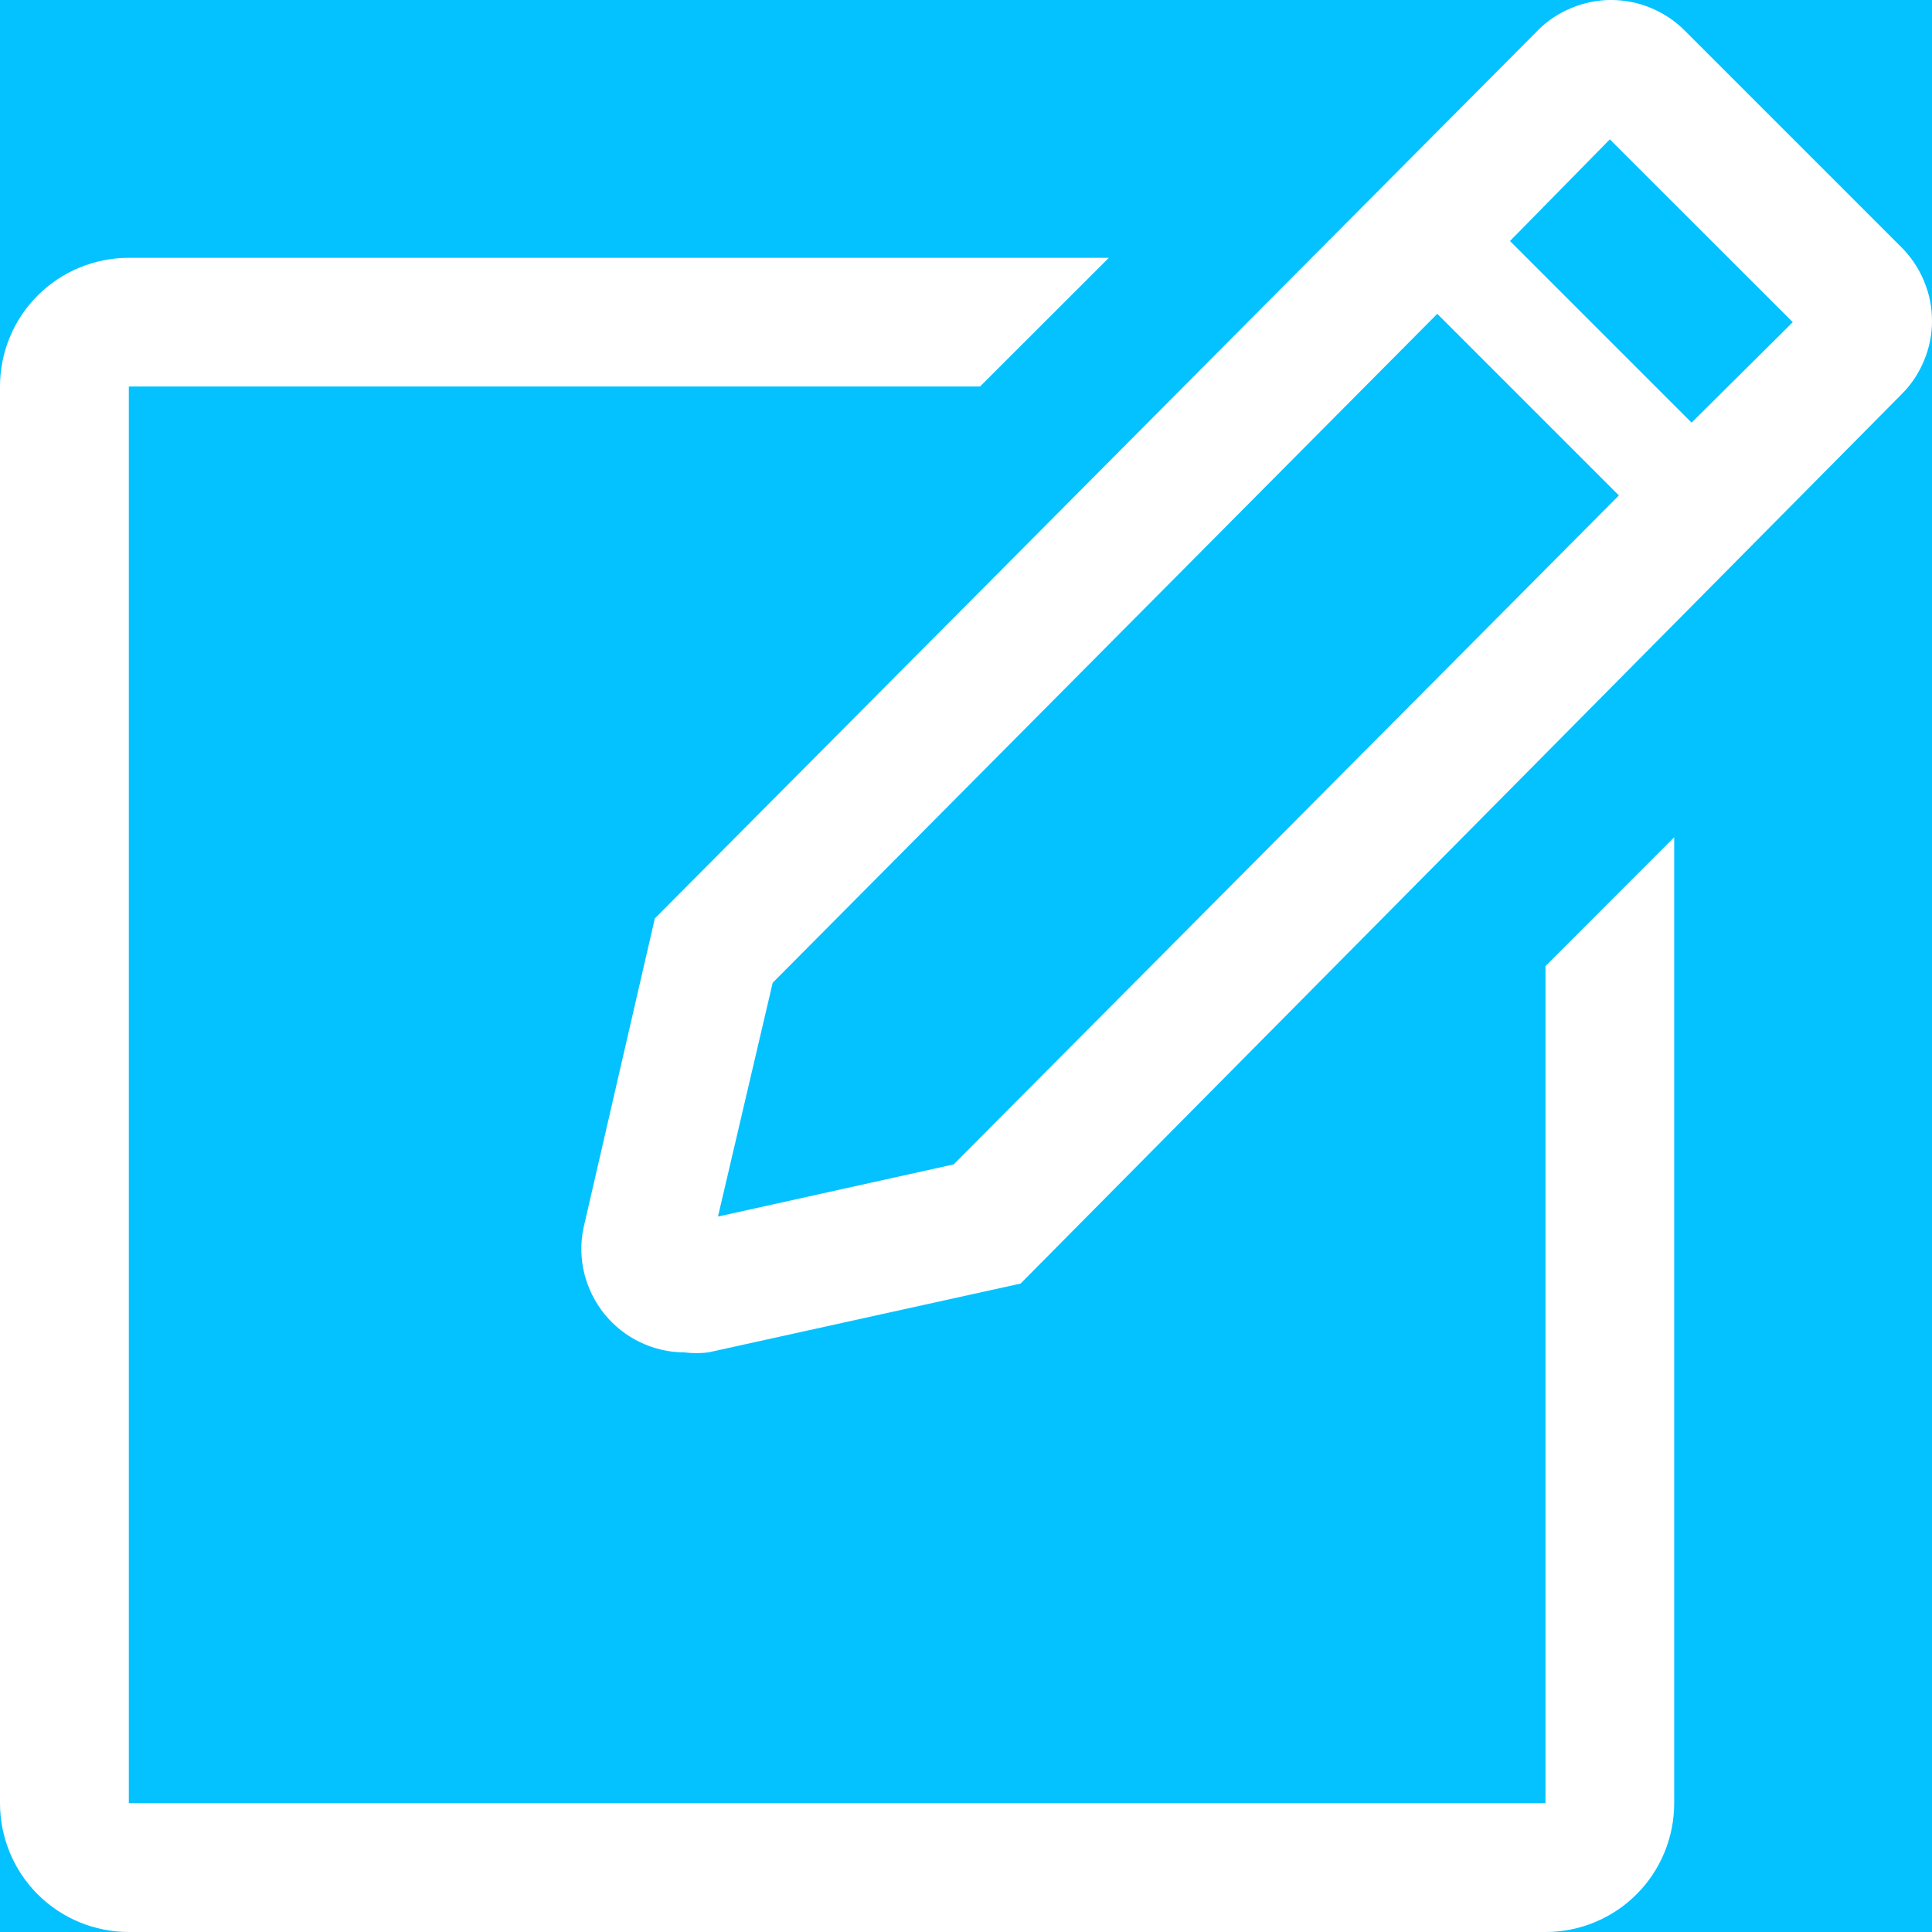
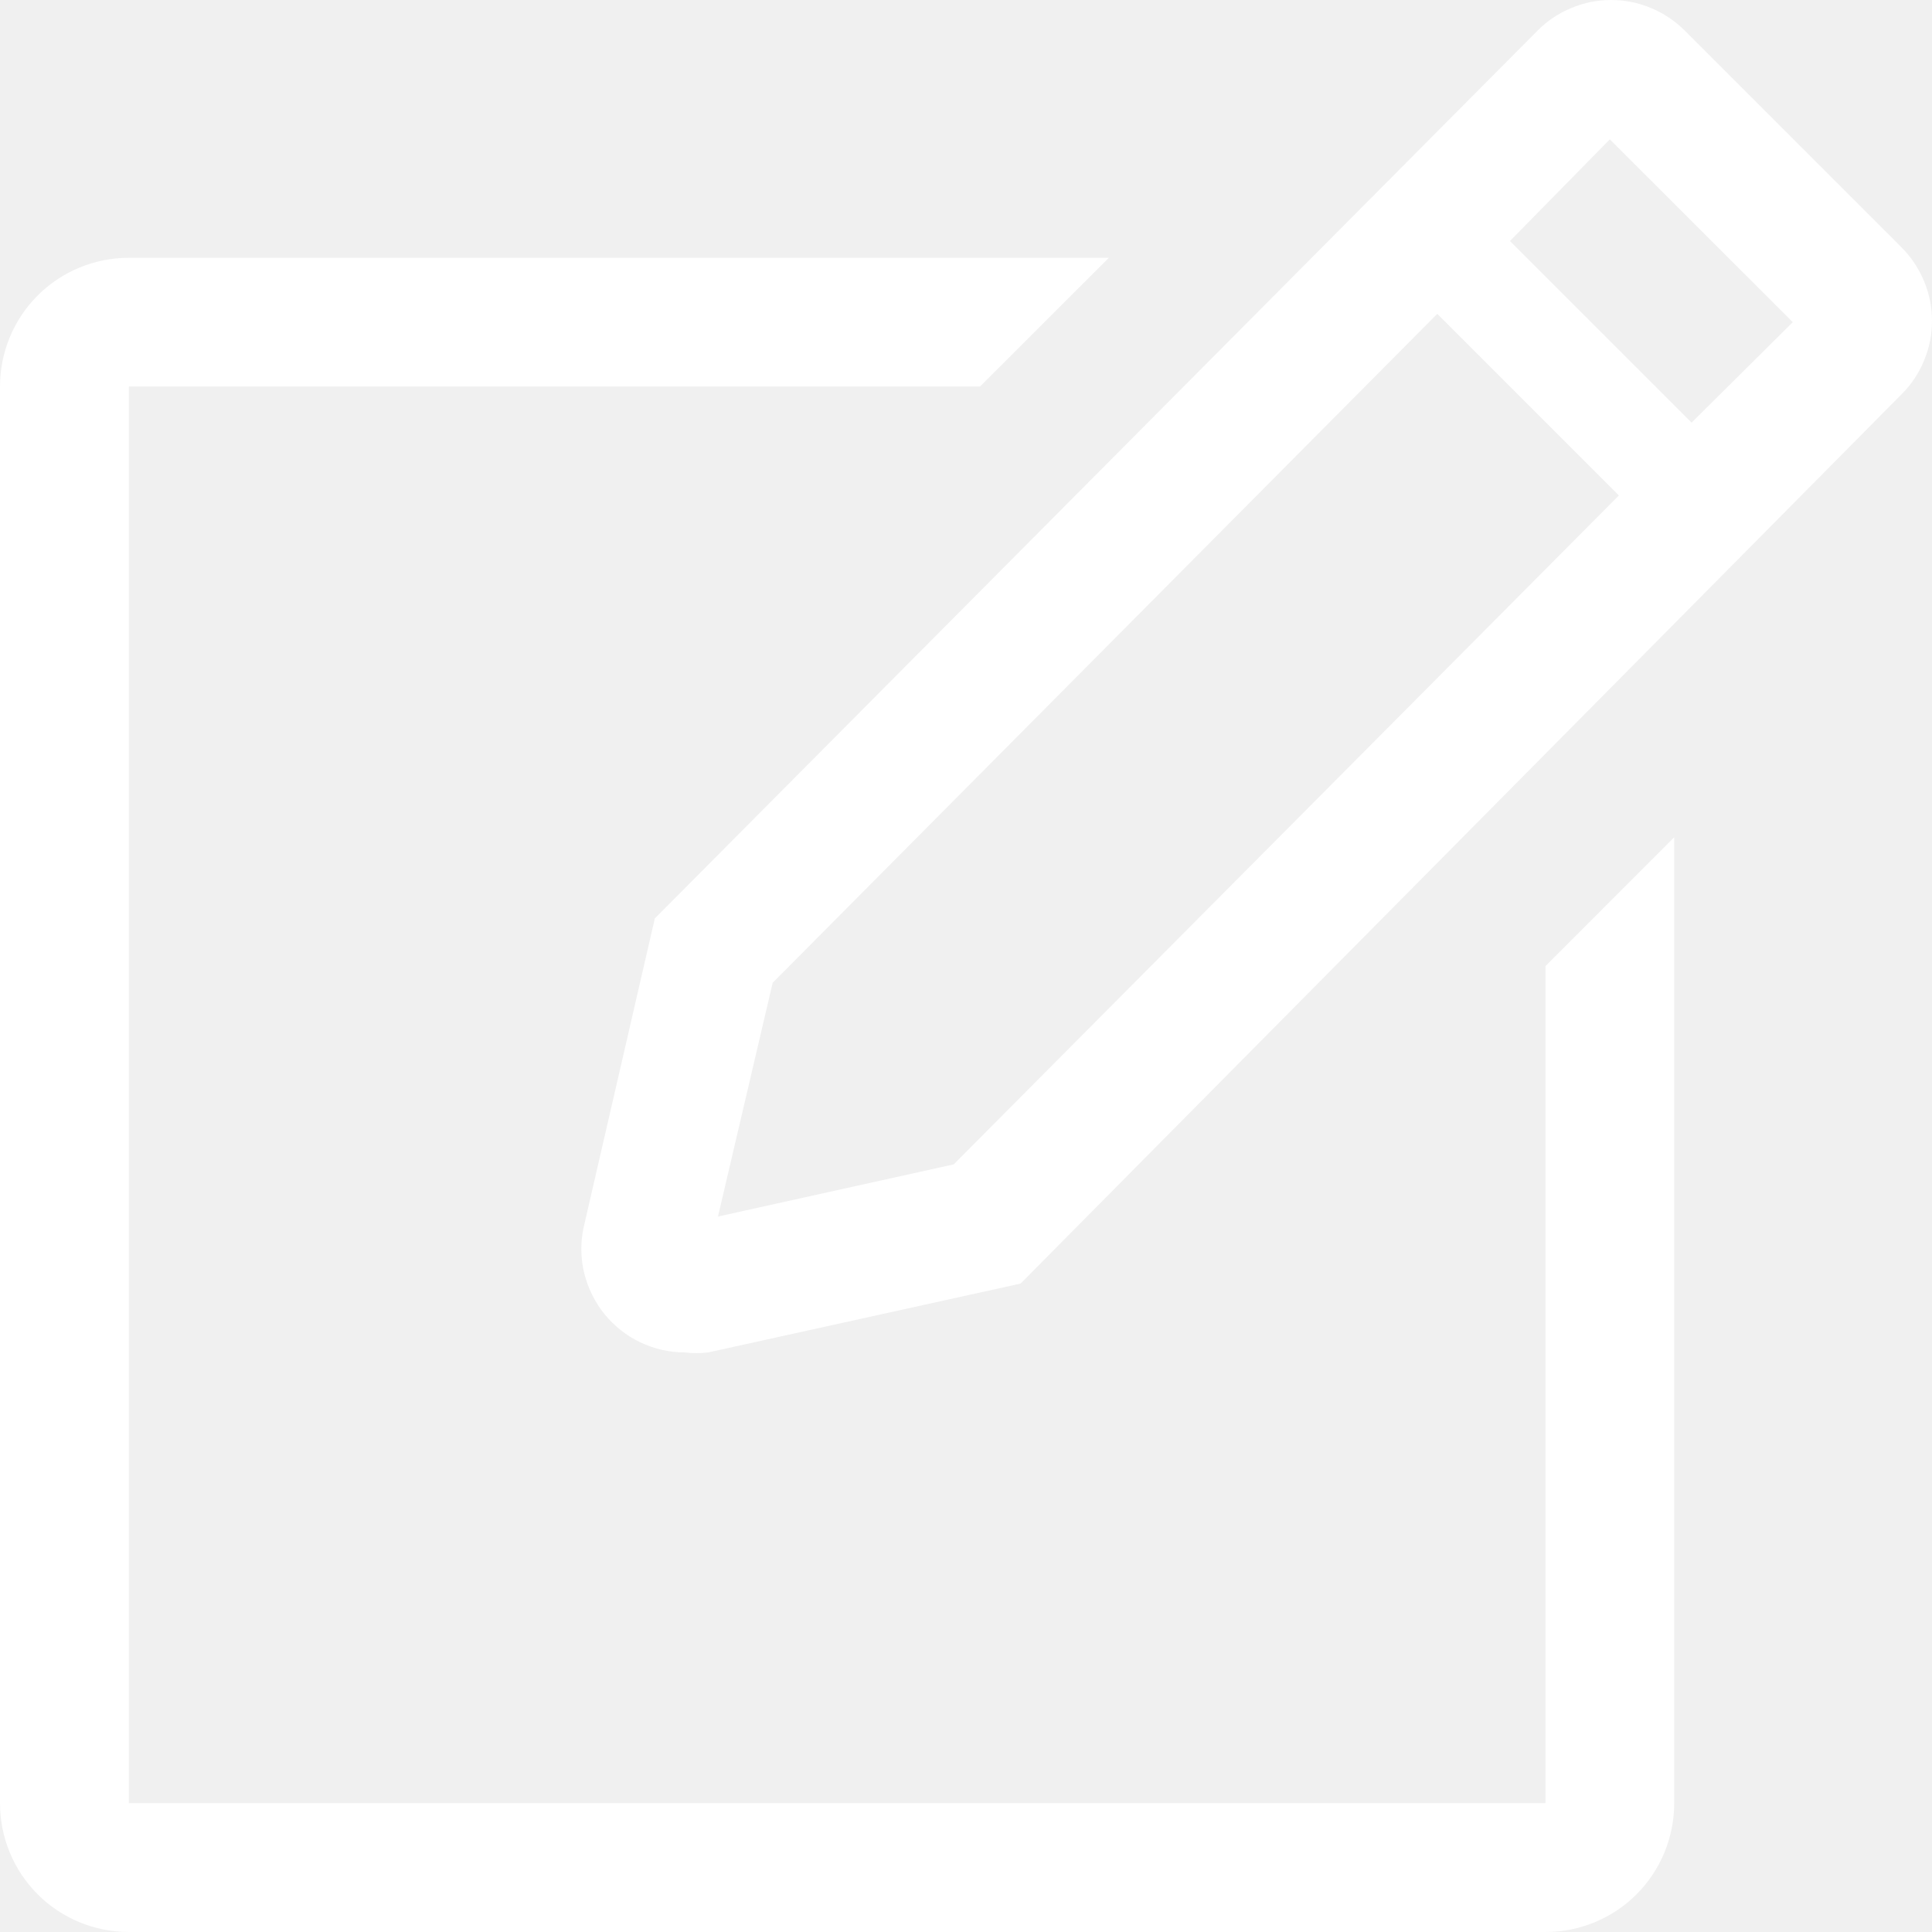
<svg xmlns="http://www.w3.org/2000/svg" width="16" height="16" viewBox="0 0 16 16" fill="none">
-   <rect width="16" height="16" fill="#1E1E1E" />
-   <g id="Screen 1" clip-path="url(#clip0_0_1)">
-     <rect width="1280" height="832" transform="translate(-116 -127)" fill="#F7F7F7" />
-     <g id="Group 4">
-       <g id="Group 6">
-         <rect id="Rectangle 9" x="-76" y="-15" width="108" height="48" rx="24" fill="#03C2FF" />
-         <g id="Vector">
-           <path d="M12.799 14.933H1.067V3.201H8.116L9.183 2.135H1.067C0.784 2.135 0.512 2.247 0.312 2.447C0.112 2.647 0 2.918 0 3.201V14.933C0 15.216 0.112 15.488 0.312 15.688C0.512 15.888 0.784 16 1.067 16H12.799C13.082 16 13.353 15.888 13.553 15.688C13.753 15.488 13.865 15.216 13.865 14.933V6.934L12.799 8.001V14.933Z" fill="white" />
-           <path d="M15.748 2.049L13.951 0.252C13.871 0.172 13.776 0.109 13.672 0.066C13.567 0.022 13.456 0 13.343 0C13.23 0 13.118 0.022 13.014 0.066C12.909 0.109 12.814 0.172 12.735 0.252L5.423 7.606L4.832 10.171C4.806 10.296 4.809 10.424 4.839 10.547C4.87 10.67 4.927 10.785 5.007 10.884C5.087 10.982 5.188 11.062 5.302 11.116C5.417 11.171 5.542 11.2 5.669 11.2C5.734 11.208 5.8 11.208 5.866 11.2L8.452 10.63L15.748 3.265C15.828 3.186 15.891 3.091 15.934 2.986C15.978 2.882 16 2.77 16 2.657C16 2.544 15.978 2.433 15.934 2.328C15.891 2.224 15.828 2.129 15.748 2.049ZM7.898 9.643L5.946 10.075L6.399 8.139L11.903 2.599L13.407 4.103L7.898 9.643ZM14.009 3.5L12.505 1.996L13.332 1.154L14.847 2.668L14.009 3.5Z" fill="white" />
-         </g>
-       </g>
-     </g>
-   </g>
-   <defs>
-     <clipPath id="clip0_0_1">
-       <rect width="1280" height="832" fill="white" transform="translate(-116 -127)" />
-     </clipPath>
-   </defs>
+   <path d="M12.799 14.933H1.067V3.201H8.116L9.183 2.135H1.067C0.784 2.135 0.512 2.247 0.312 2.447C0.112 2.647 0 2.918 0 3.201V14.933C0 15.216 0.112 15.488 0.312 15.688C0.512 15.888 0.784 16 1.067 16H12.799C13.082 16 13.353 15.888 13.553 15.688C13.753 15.488 13.865 15.216 13.865 14.933V6.934L12.799 8.001V14.933Z" fill="white" />
+   <path d="M15.748 2.049L13.951 0.252C13.871 0.172 13.776 0.109 13.672 0.066C13.567 0.022 13.456 0 13.343 0C13.23 0 13.118 0.022 13.014 0.066C12.909 0.109 12.814 0.172 12.735 0.252L5.423 7.606L4.832 10.171C4.806 10.296 4.809 10.424 4.839 10.547C4.87 10.67 4.927 10.785 5.007 10.884C5.087 10.982 5.188 11.062 5.302 11.116C5.417 11.171 5.542 11.2 5.669 11.2C5.734 11.208 5.8 11.208 5.866 11.2L8.452 10.63L15.748 3.265C15.828 3.186 15.891 3.091 15.934 2.986C15.978 2.882 16 2.77 16 2.657C16 2.544 15.978 2.433 15.934 2.328C15.891 2.224 15.828 2.129 15.748 2.049ZM7.898 9.643L5.946 10.075L6.399 8.139L11.903 2.599L13.407 4.103L7.898 9.643ZM14.009 3.5L12.505 1.996L13.332 1.154L14.847 2.668L14.009 3.5Z" fill="white" />
</svg>
